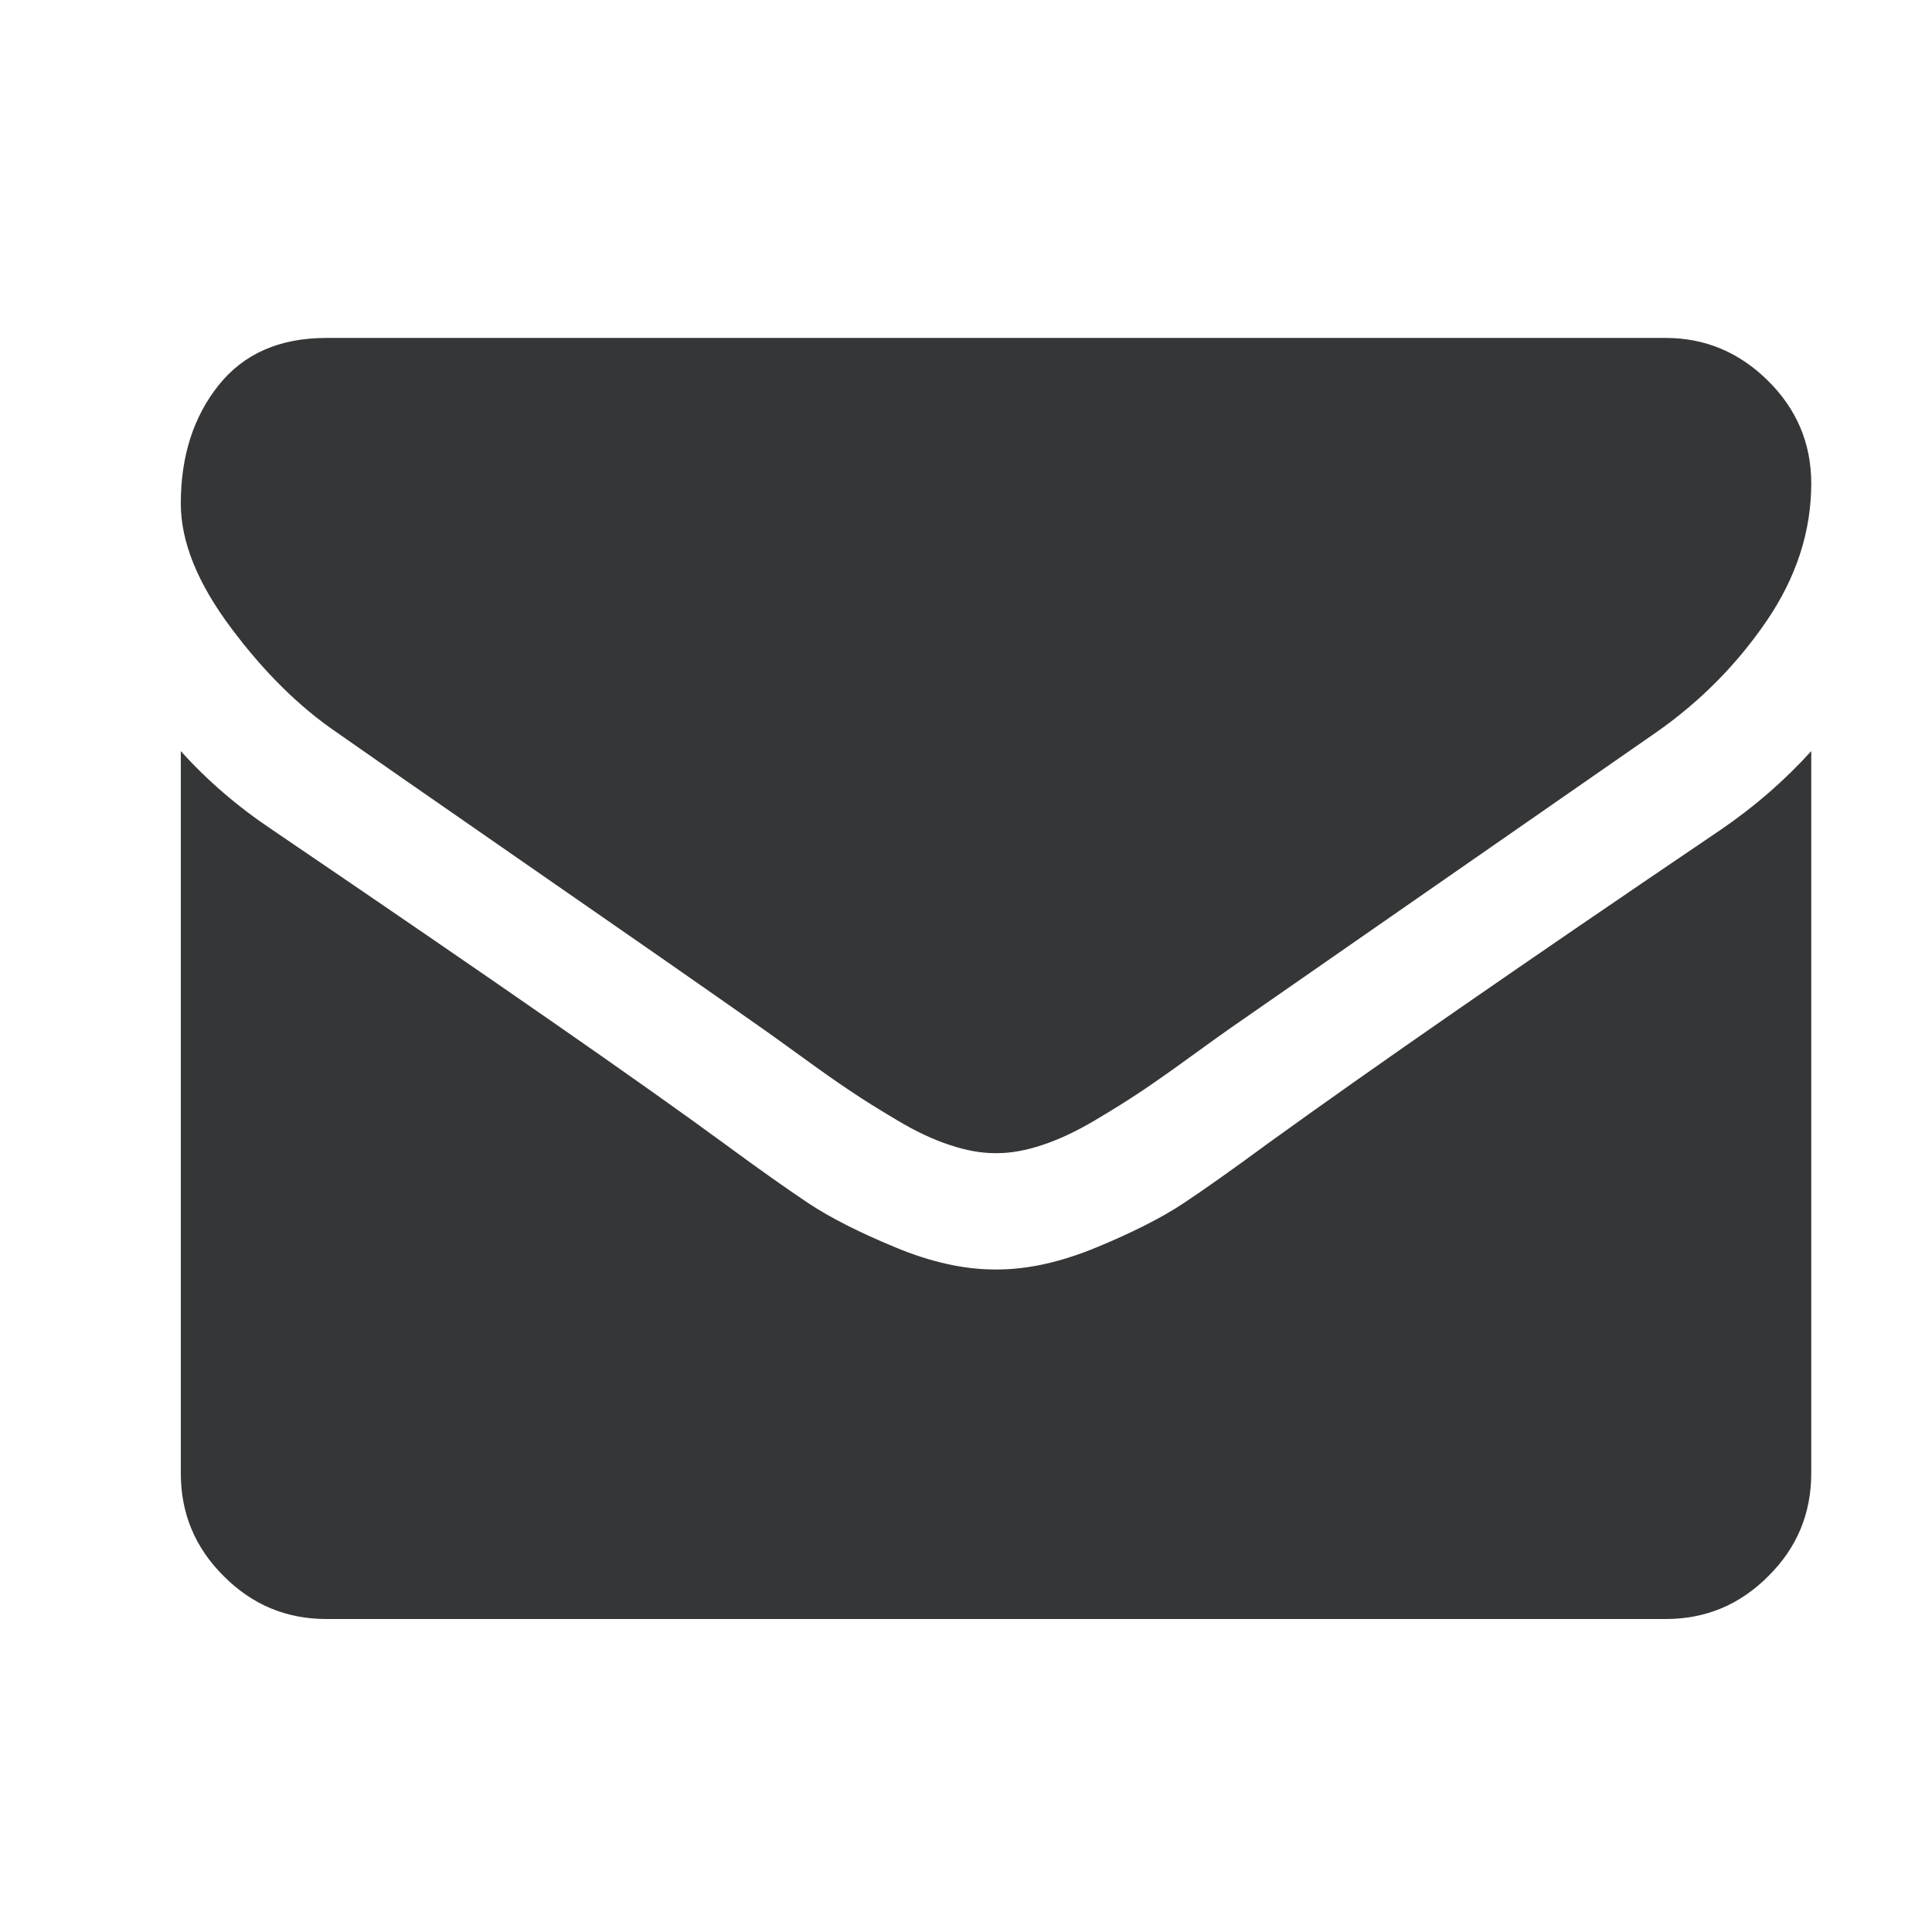
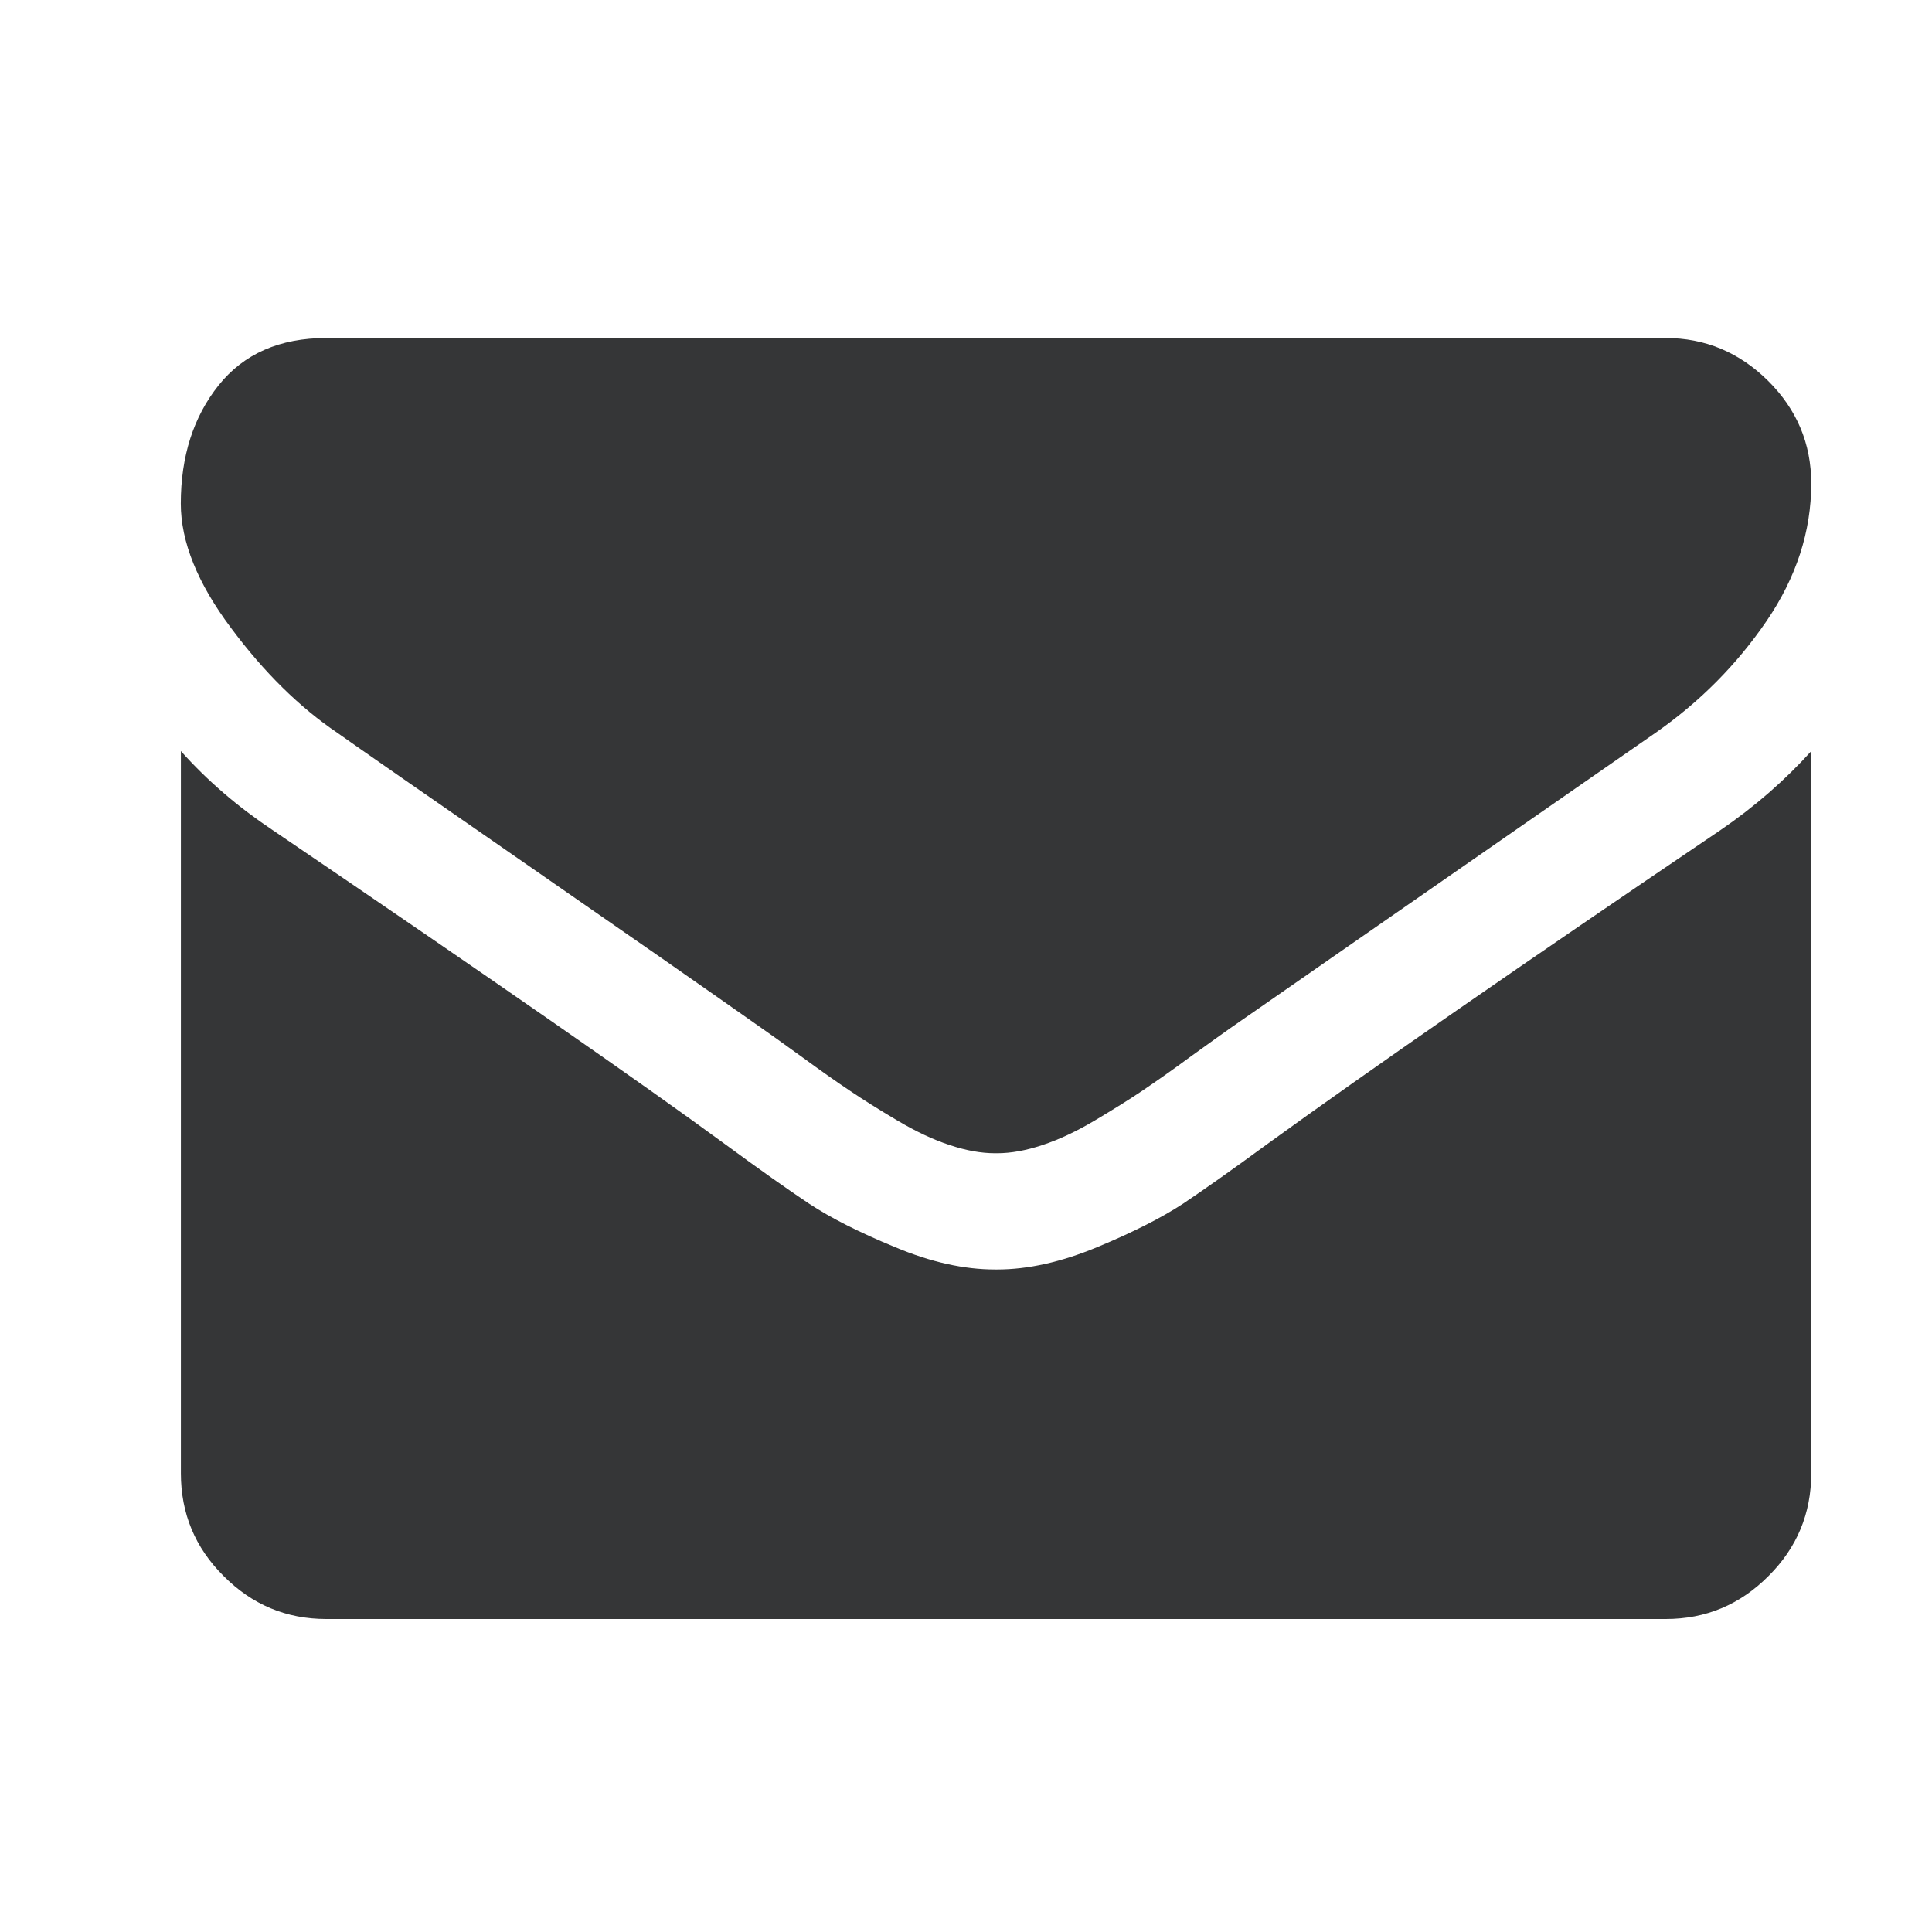
- <svg xmlns="http://www.w3.org/2000/svg" version="1.1" baseProfile="tiny" id="Layer_1" x="0px" y="0px" width="24px" height="24px" viewBox="0 0 24 24" overflow="inherit" xml:space="preserve">
-   <g>
-     <path fill="#353637" d="M22.5,6.006c0,0.595-0.185,1.165-0.554,1.707c-0.37,0.542-0.829,1.006-1.38,1.39   c-2.832,1.968-4.596,3.191-5.289,3.674c-0.074,0.053-0.236,0.166-0.48,0.344c-0.245,0.179-0.447,0.32-0.609,0.429   c-0.163,0.11-0.359,0.232-0.588,0.368c-0.231,0.137-0.447,0.238-0.65,0.305c-0.203,0.068-0.392,0.102-0.564,0.102h-0.012h-0.012   c-0.173,0-0.361-0.033-0.565-0.102c-0.203-0.066-0.42-0.168-0.649-0.305c-0.23-0.136-0.425-0.258-0.588-0.368   c-0.162-0.108-0.364-0.25-0.61-0.429c-0.244-0.178-0.405-0.291-0.479-0.344c-0.686-0.483-1.673-1.17-2.962-2.062   C5.218,9.821,4.446,9.283,4.189,9.102C3.723,8.786,3.281,8.351,2.868,7.797C2.454,7.244,2.246,6.729,2.246,6.255   c0-0.588,0.157-1.078,0.47-1.47c0.312-0.391,0.758-0.587,1.338-0.587h16.637c0.489,0,0.913,0.177,1.271,0.531   C22.32,5.083,22.5,5.509,22.5,6.006z M22.5,9.33v8.972c0,0.498-0.177,0.924-0.531,1.275c-0.354,0.357-0.779,0.535-1.277,0.535   H4.054c-0.498,0-0.923-0.178-1.277-0.535c-0.354-0.352-0.531-0.777-0.531-1.275V9.33c0.331,0.369,0.712,0.695,1.142,0.982   c2.727,1.852,4.599,3.153,5.617,3.9c0.429,0.316,0.778,0.562,1.045,0.74c0.267,0.176,0.623,0.357,1.068,0.541   c0.445,0.186,0.858,0.277,1.243,0.277h0.012h0.012c0.384,0,0.797-0.092,1.242-0.277c0.445-0.184,0.801-0.365,1.068-0.541   c0.268-0.178,0.616-0.424,1.045-0.74c1.282-0.927,3.158-2.227,5.629-3.9C21.799,10.019,22.175,9.69,22.5,9.33z" />
-   </g>
+ <svg xmlns="http://www.w3.org/2000/svg" baseProfile="tiny" width="24" height="24" viewBox="0 0 24 24" overflow="inherit">
+   <path fill="#353637" d="M22.5 6.006c0 .595-.185 1.165-.554 1.707-.37.542-.83 1.006-1.38 1.39-2.832 1.968-4.596 3.19-5.29 3.674-.073.053-.235.166-.48.344-.244.18-.446.32-.608.43-.163.11-.36.232-.588.368-.23.137-.447.238-.65.305-.203.068-.392.102-.564.102h-.024c-.173 0-.36-.033-.565-.102-.203-.066-.42-.168-.65-.305-.23-.136-.424-.258-.587-.368-.162-.108-.364-.25-.61-.43-.244-.177-.405-.29-.48-.343-.685-.483-1.672-1.17-2.96-2.062-1.292-.894-2.064-1.432-2.32-1.613-.467-.316-.91-.75-1.322-1.305-.414-.553-.622-1.068-.622-1.542 0-.588.157-1.078.47-1.47.312-.39.758-.587 1.338-.587H20.69c.49 0 .914.177 1.272.53.358.355.538.78.538 1.278zm0 3.324v8.972c0 .498-.177.924-.53 1.275-.355.357-.78.535-1.278.535H4.054c-.498 0-.923-.178-1.277-.535-.354-.352-.53-.777-.53-1.275V9.33c.33.37.71.695 1.14.982 2.728 1.852 4.6 3.153 5.618 3.9.43.316.778.562 1.045.74.267.176.623.357 1.068.54.445.187.858.278 1.243.278h.025c.384 0 .797-.092 1.242-.277.445-.184.8-.365 1.068-.54.268-.18.616-.425 1.045-.74 1.282-.928 3.158-2.228 5.63-3.9.43-.294.805-.623 1.13-.983z" />
</svg>
